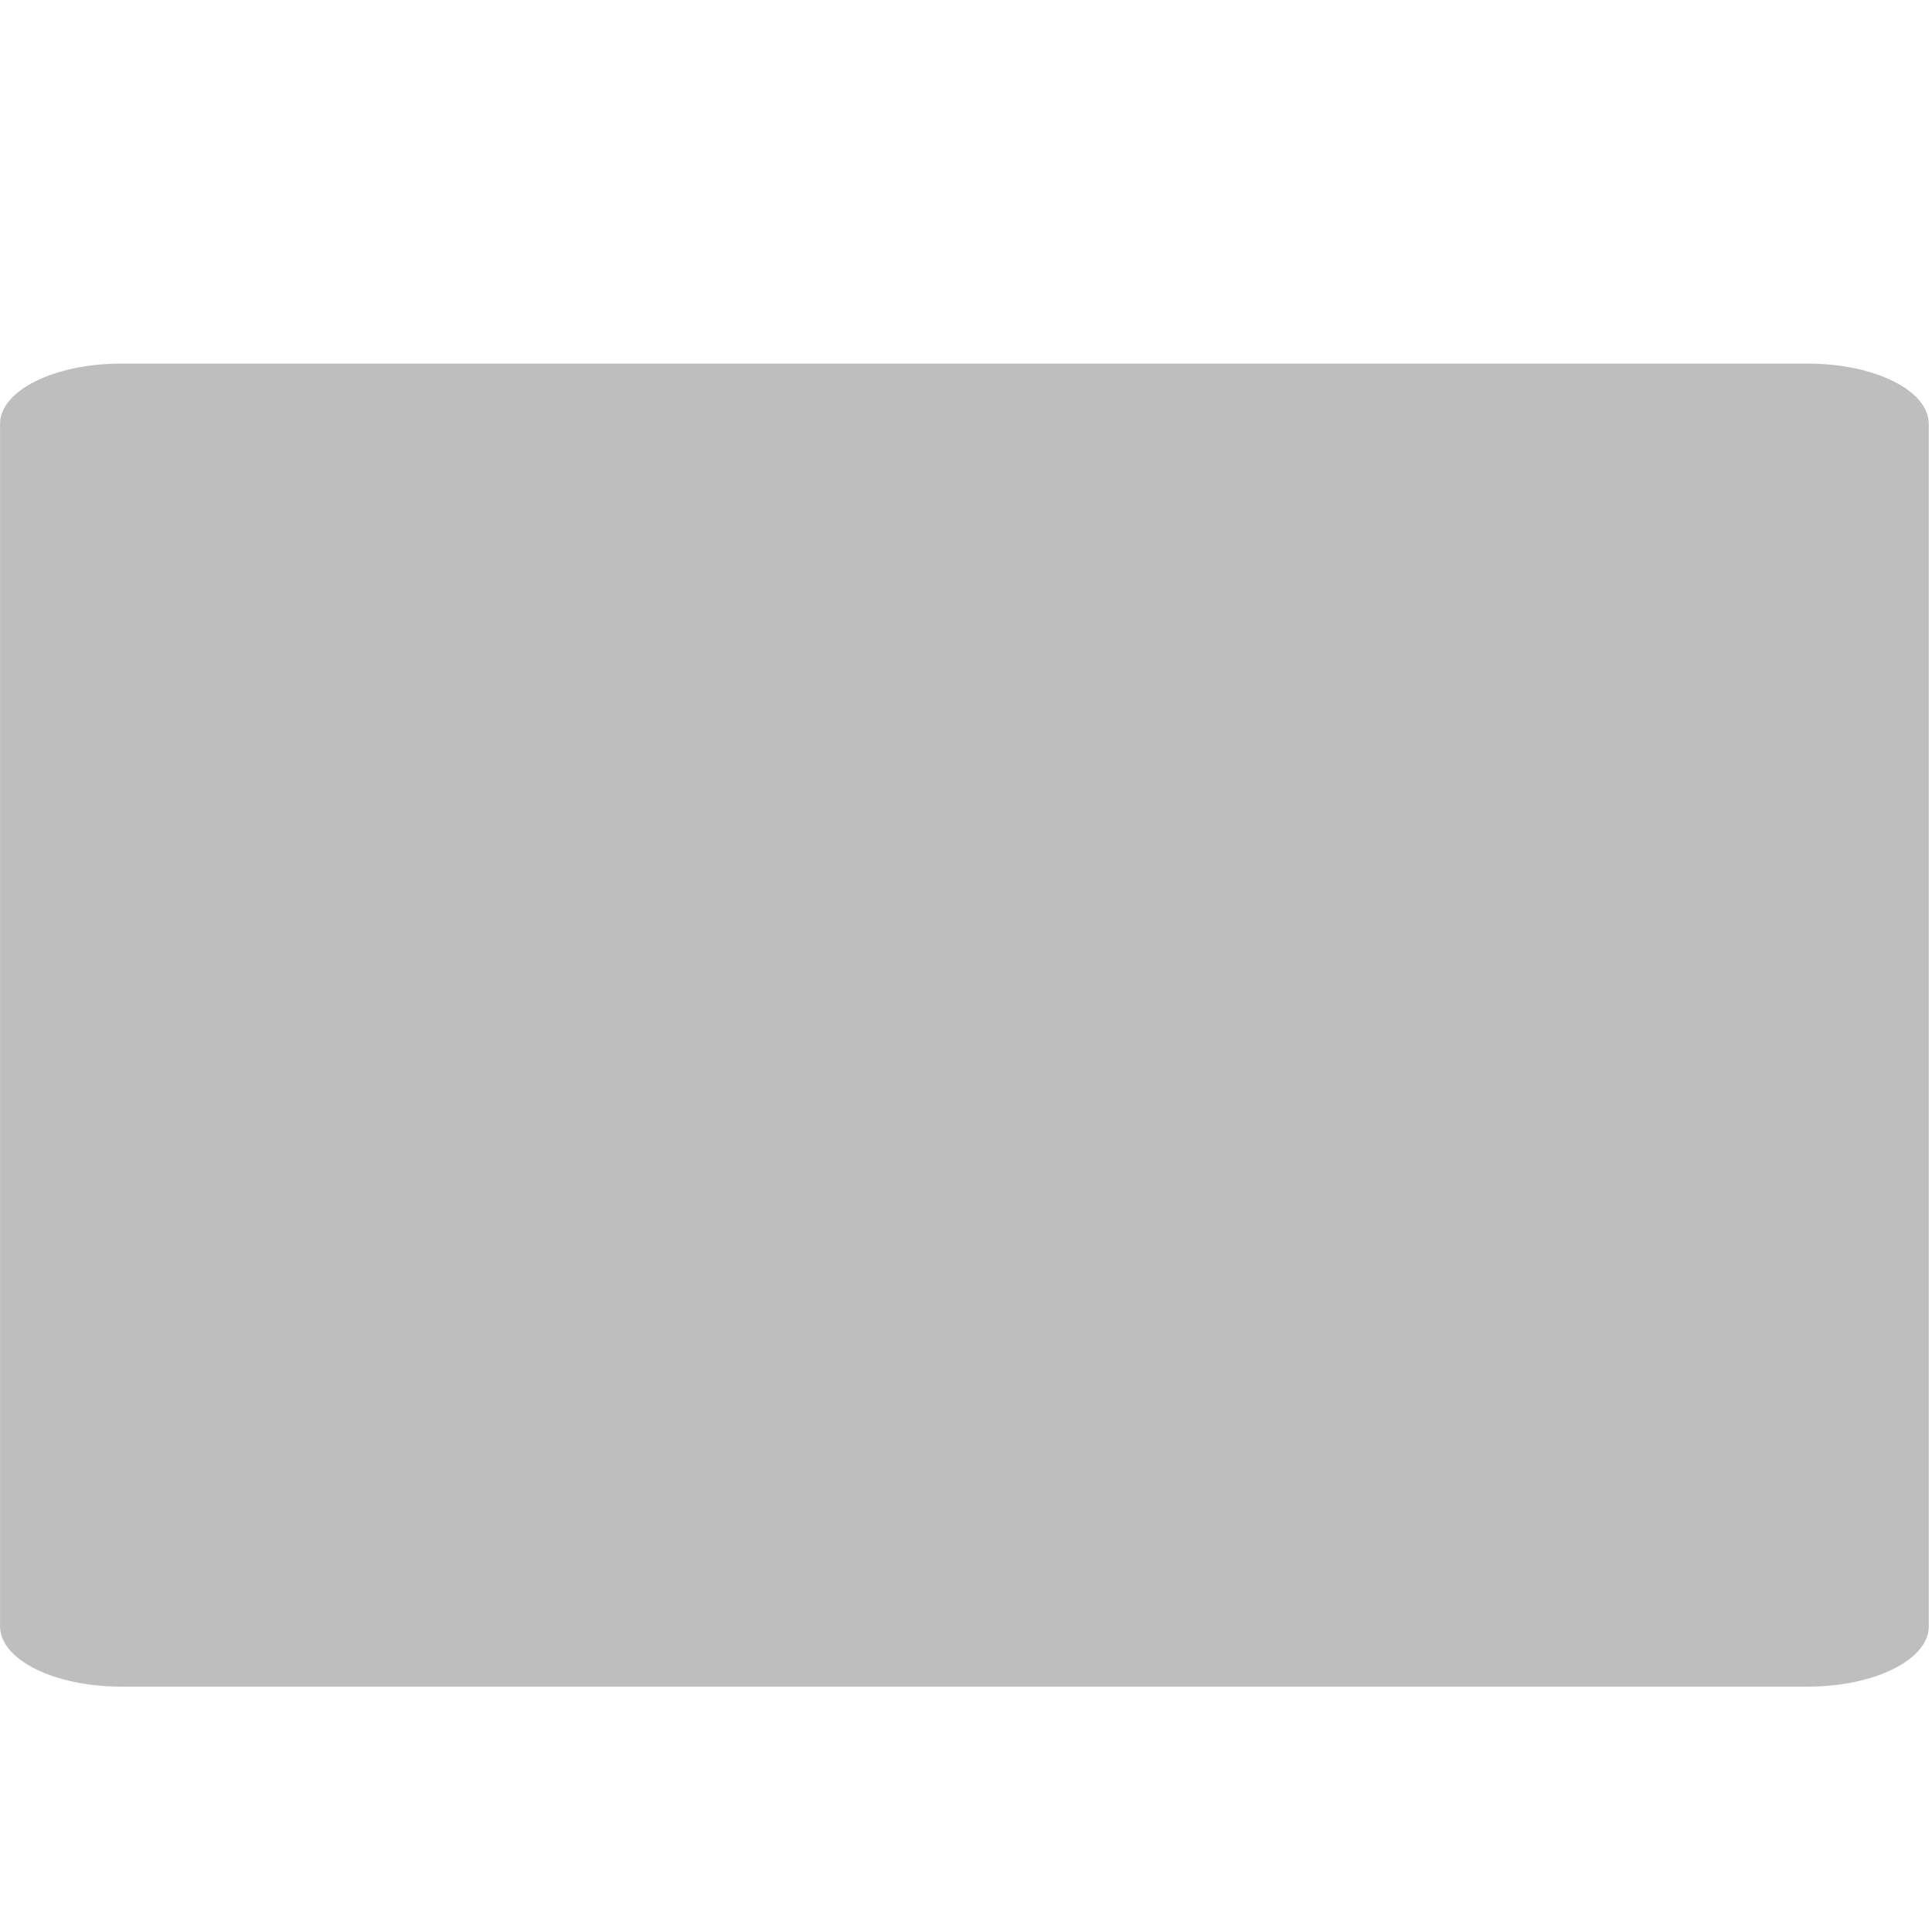
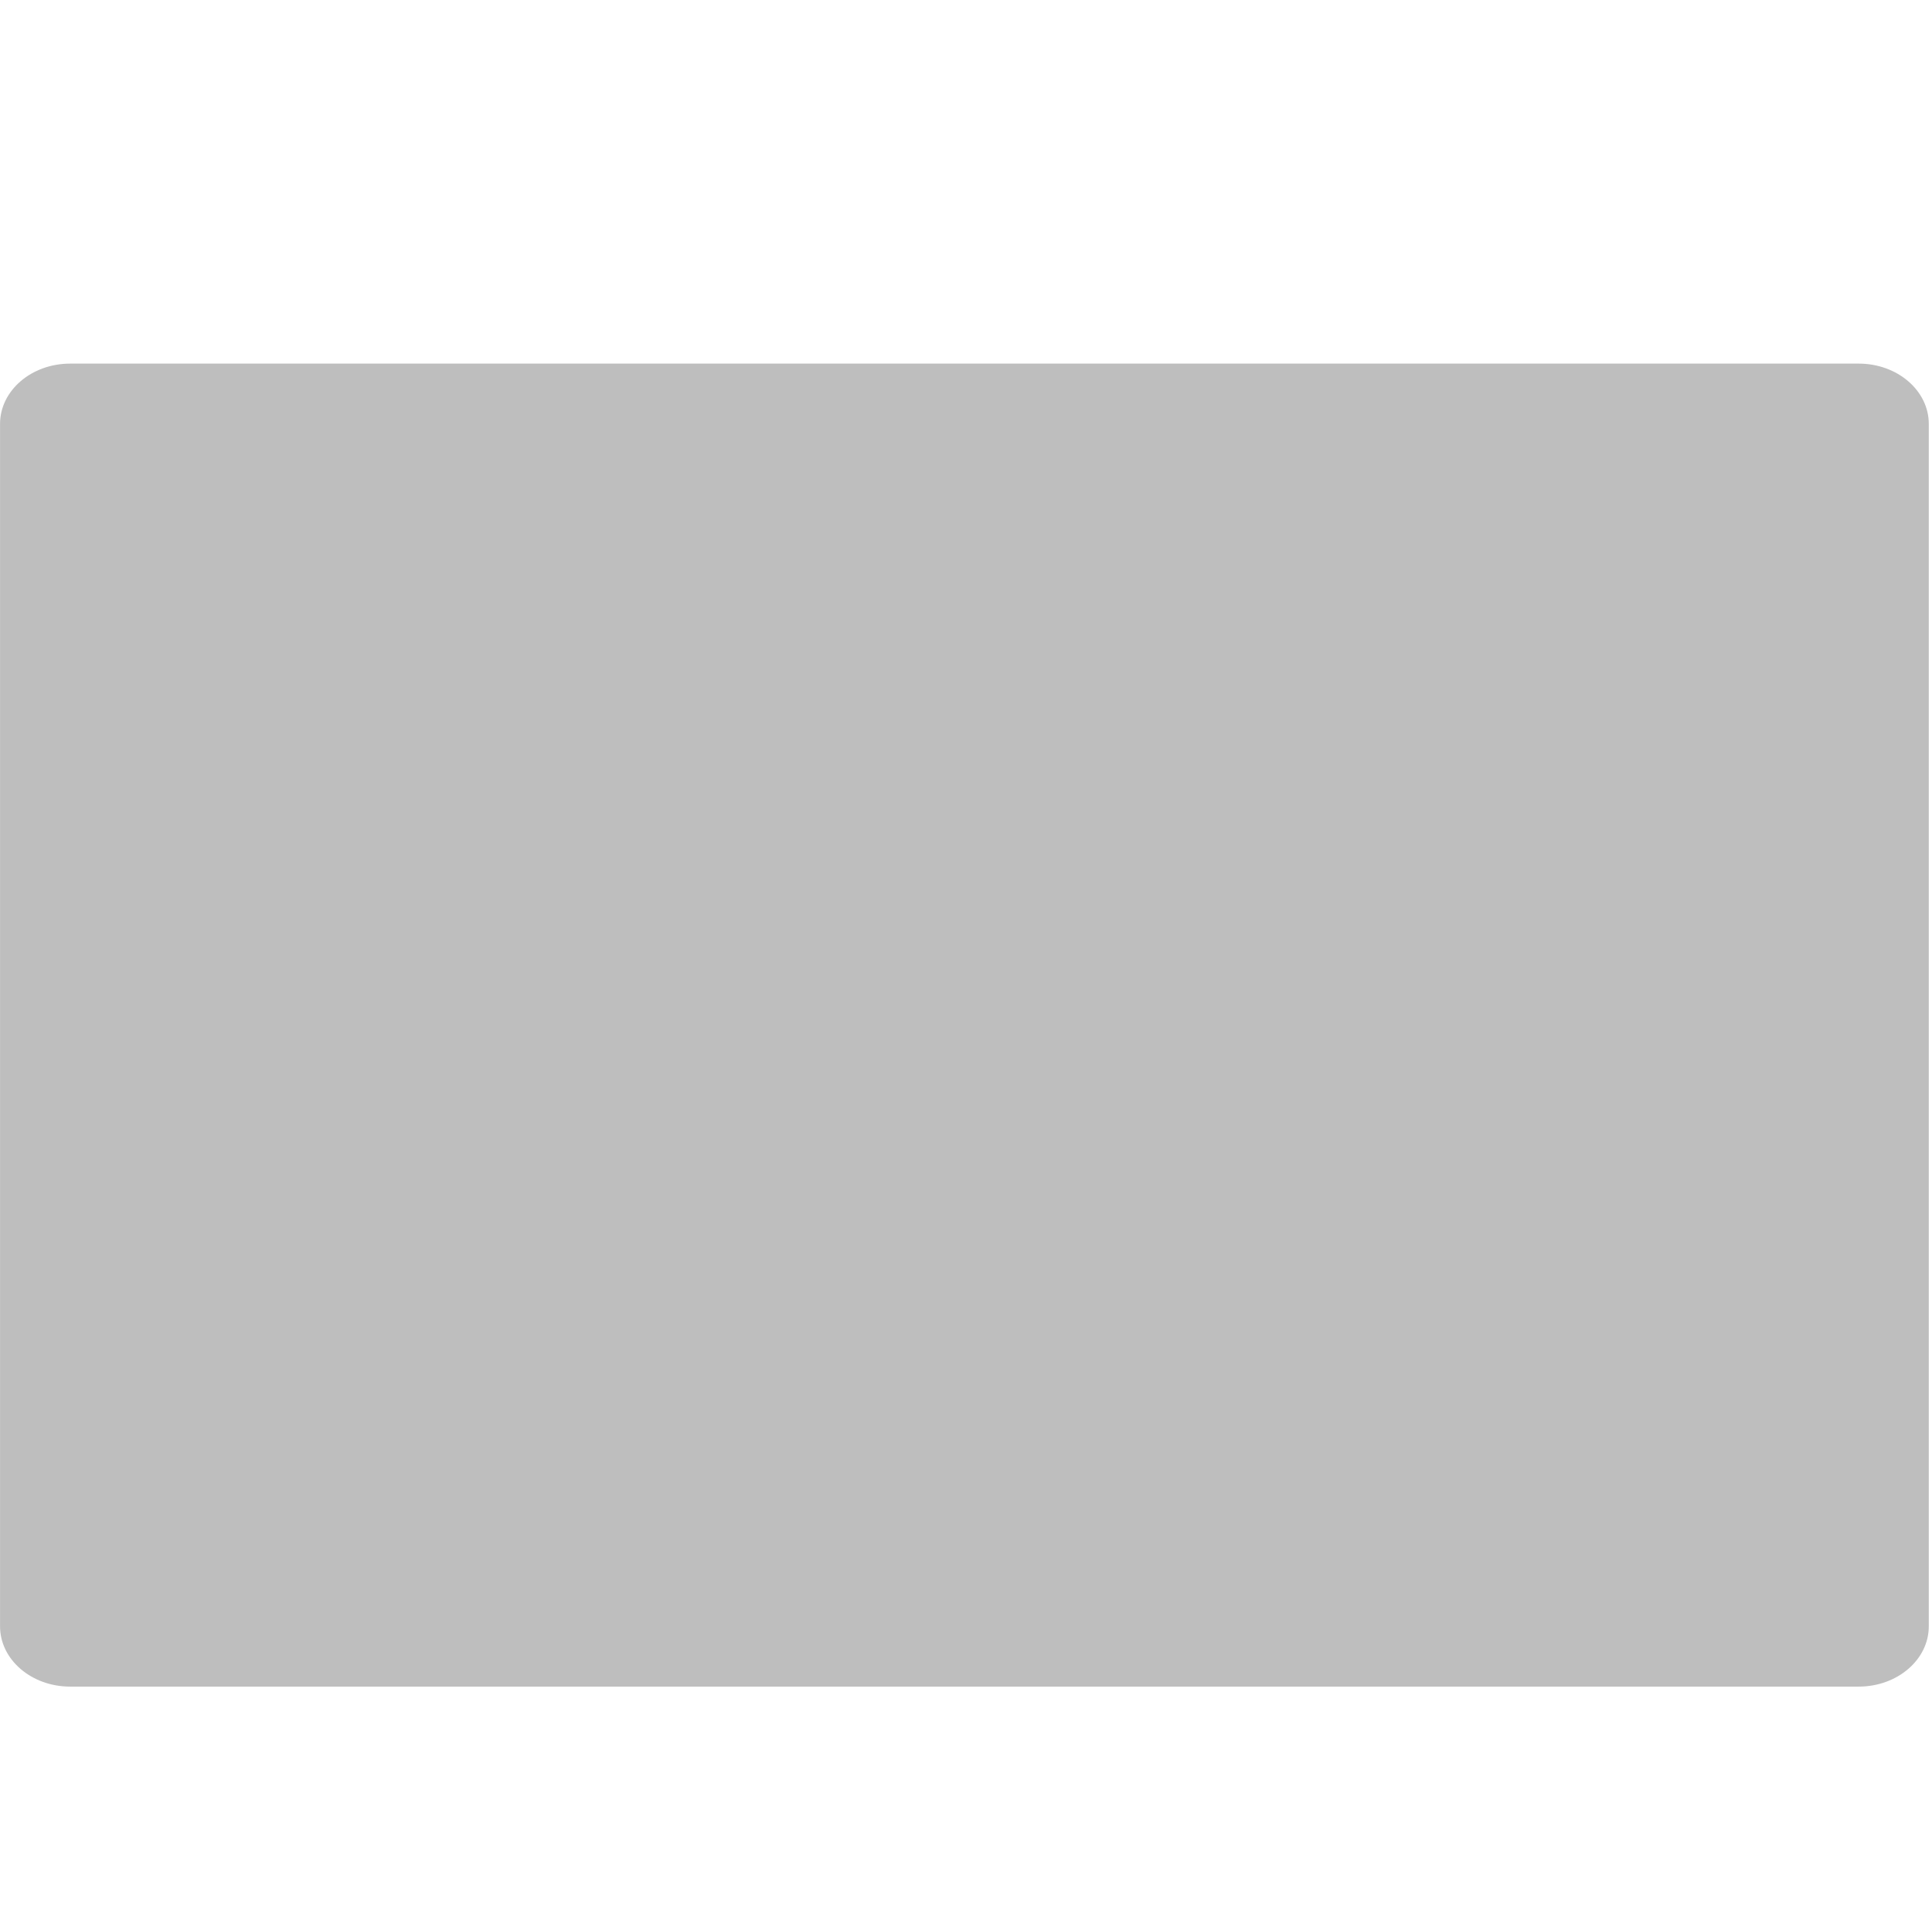
<svg xmlns="http://www.w3.org/2000/svg" height="16" id="svg7384" version="1.1" width="16.016">
  <defs id="defs7386" />
  <g id="layer9" style="display:inline" transform="translate(-279.0158,-301)" />
-   <g id="layer16" transform="translate(-38.01562,-84)">
+   <g id="layer16" transform="translate(-38.01562,-84)" style="display:inline">
    <g id="g4111-2-8" style="stroke:#bebebe;stroke-opacity:1;display:inline" transform="translate(-202.982,-193)" />
-     <rect height="10.97" id="rect3772" rx="1.001" ry="0.5" style="color:#000000;fill:#bebebe;fill-opacity:1;fill-rule:nonzero;stroke:none;stroke-width:2.4;marker:none;visibility:visible;display:inline;overflow:visible;enable-background:accumulate" width="15.989" x="38.016" y="87.015" />
+     <rect height="10.97" id="rect3772" rx="0.581" ry="0.5" style="color:#000000;fill:#bebebe;fill-opacity:1;fill-rule:nonzero;stroke:none;stroke-width:2.4;marker:none;visibility:visible;display:inline;overflow:visible;enable-background:accumulate" width="15.989" x="38.016" y="87.015" />
  </g>
  <g id="layer10" transform="translate(-279.0158,-301)" />
  <g id="layer11" transform="translate(-279.0158,-301)" />
  <g id="layer12" transform="translate(-279.0158,-301)" />
  <g id="layer13" transform="translate(-279.0158,-301)" />
  <g id="layer14" transform="translate(-279.0158,-301)" />
  <g id="layer15" style="display:inline" transform="translate(-279.0158,-301)" />
  <g id="g4953" style="display:inline" transform="translate(-279.0158,-301)" />
</svg>
